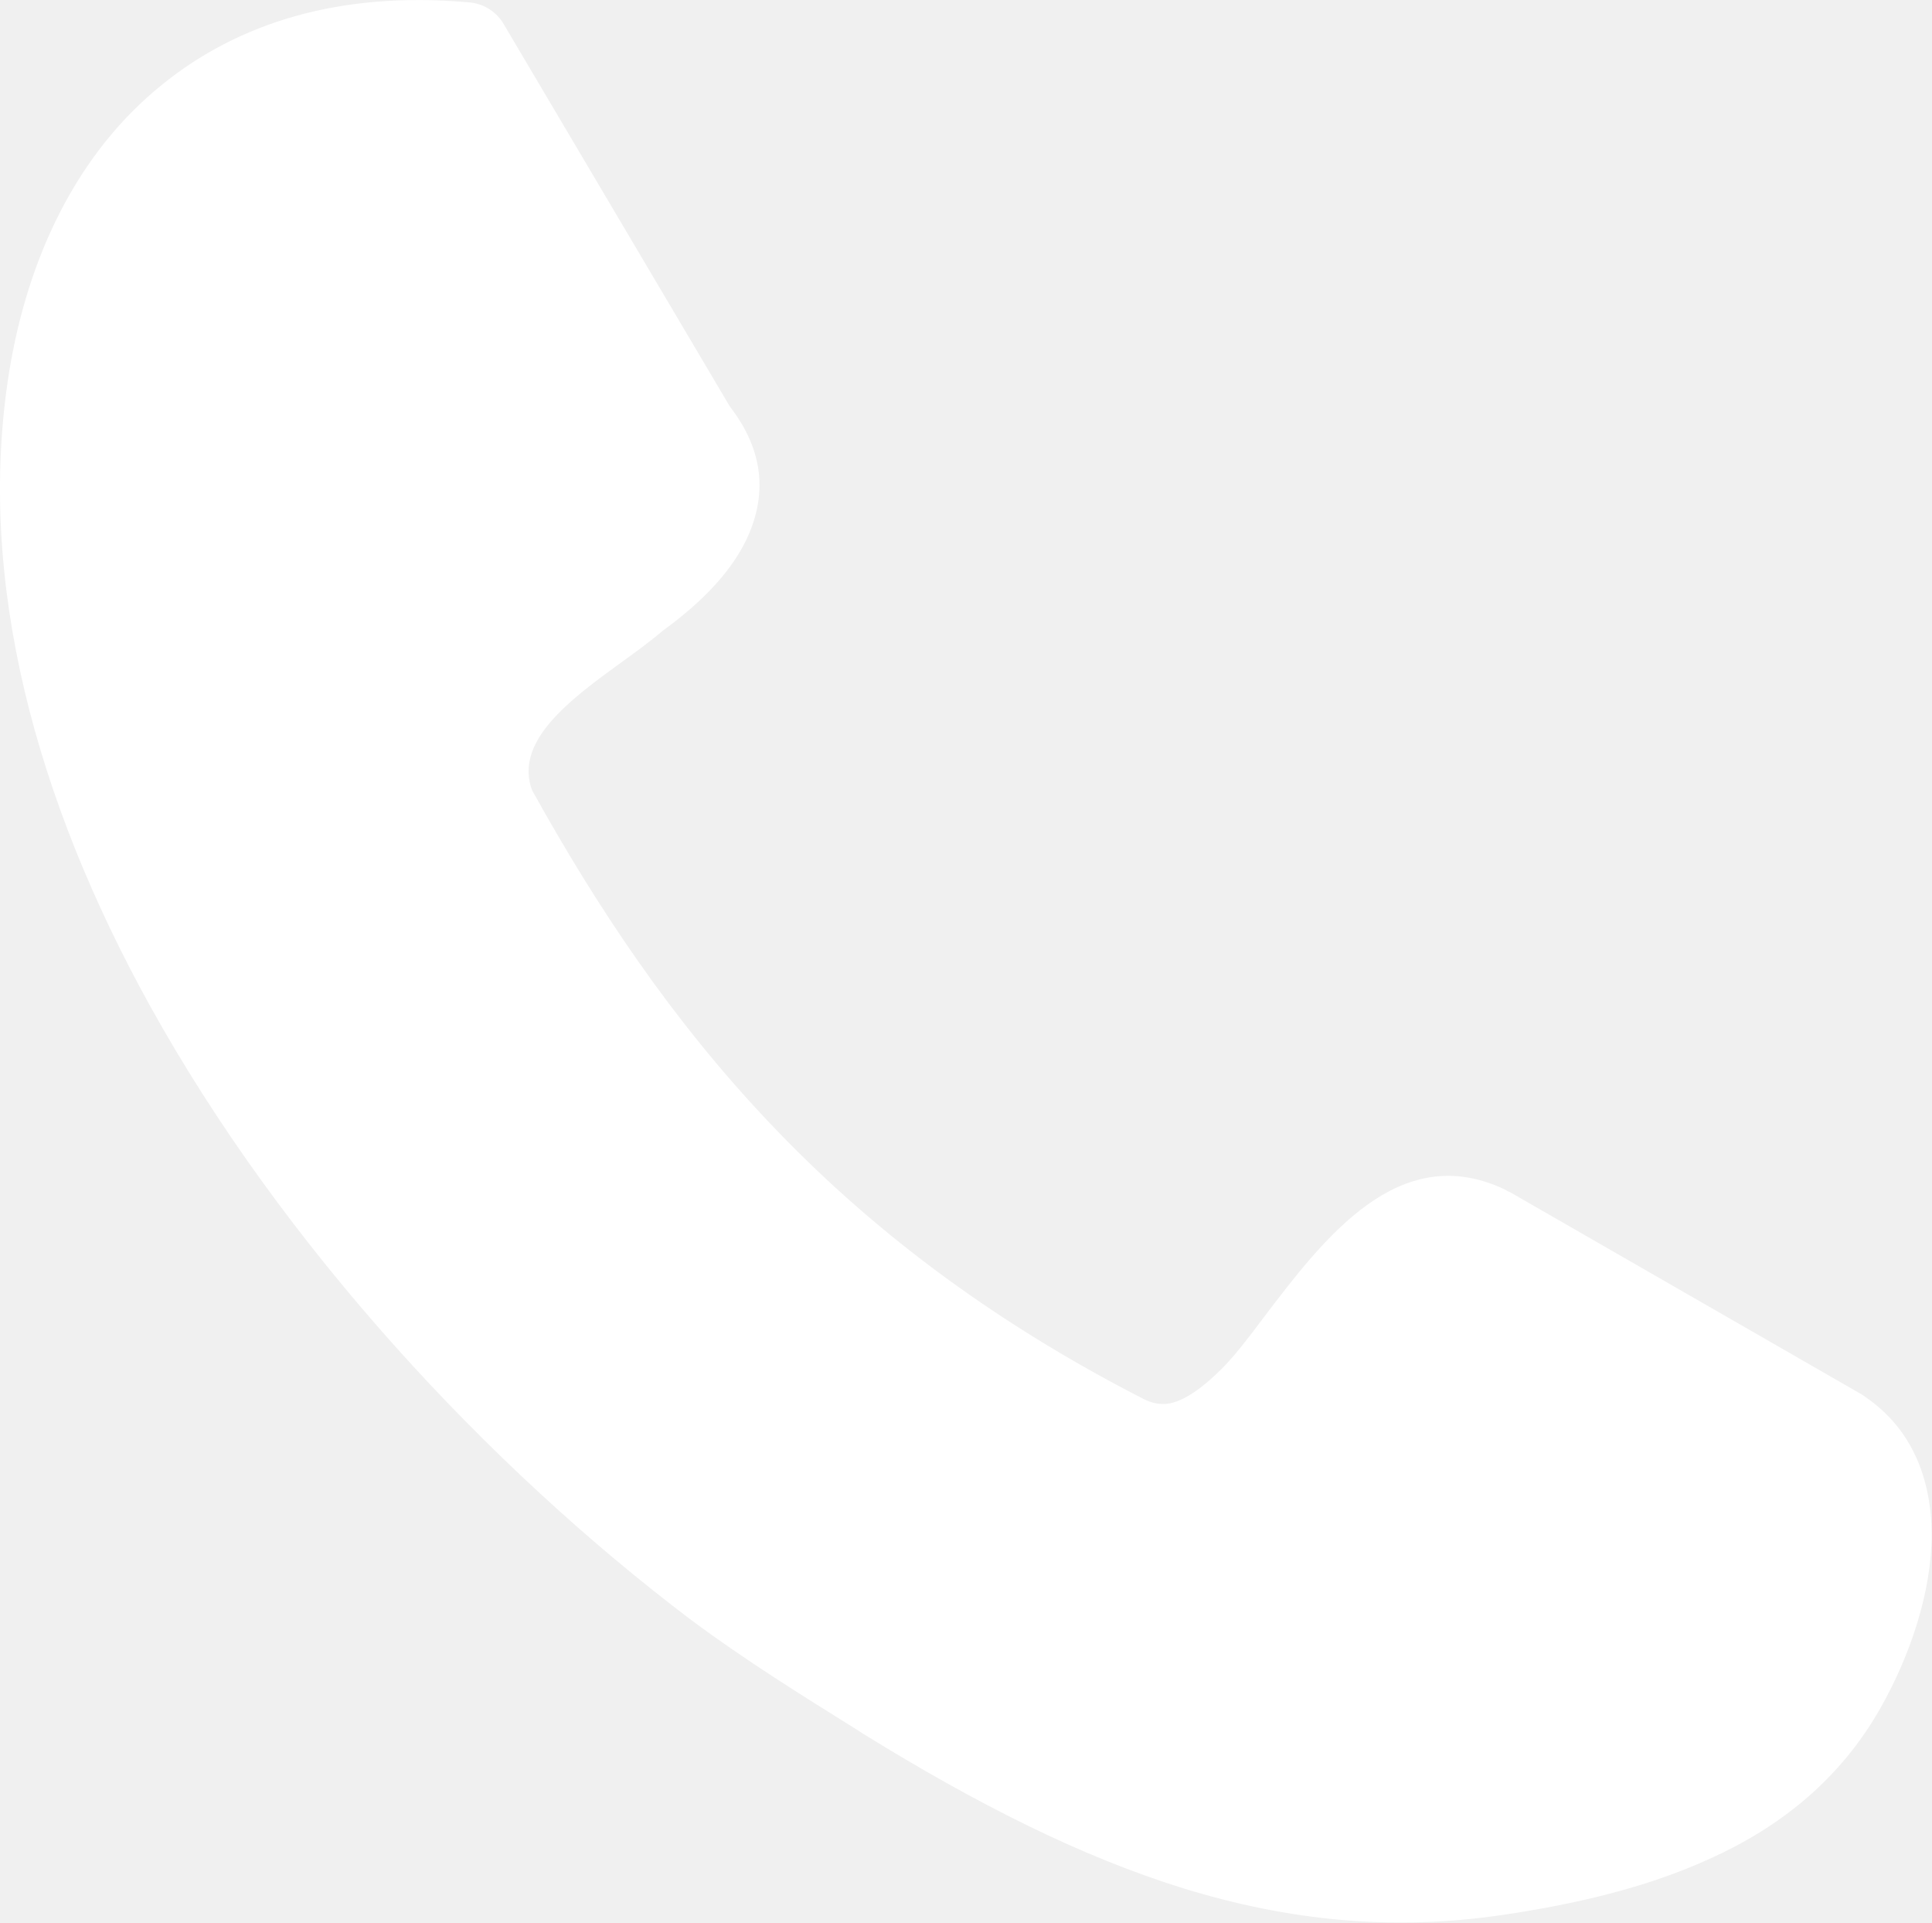
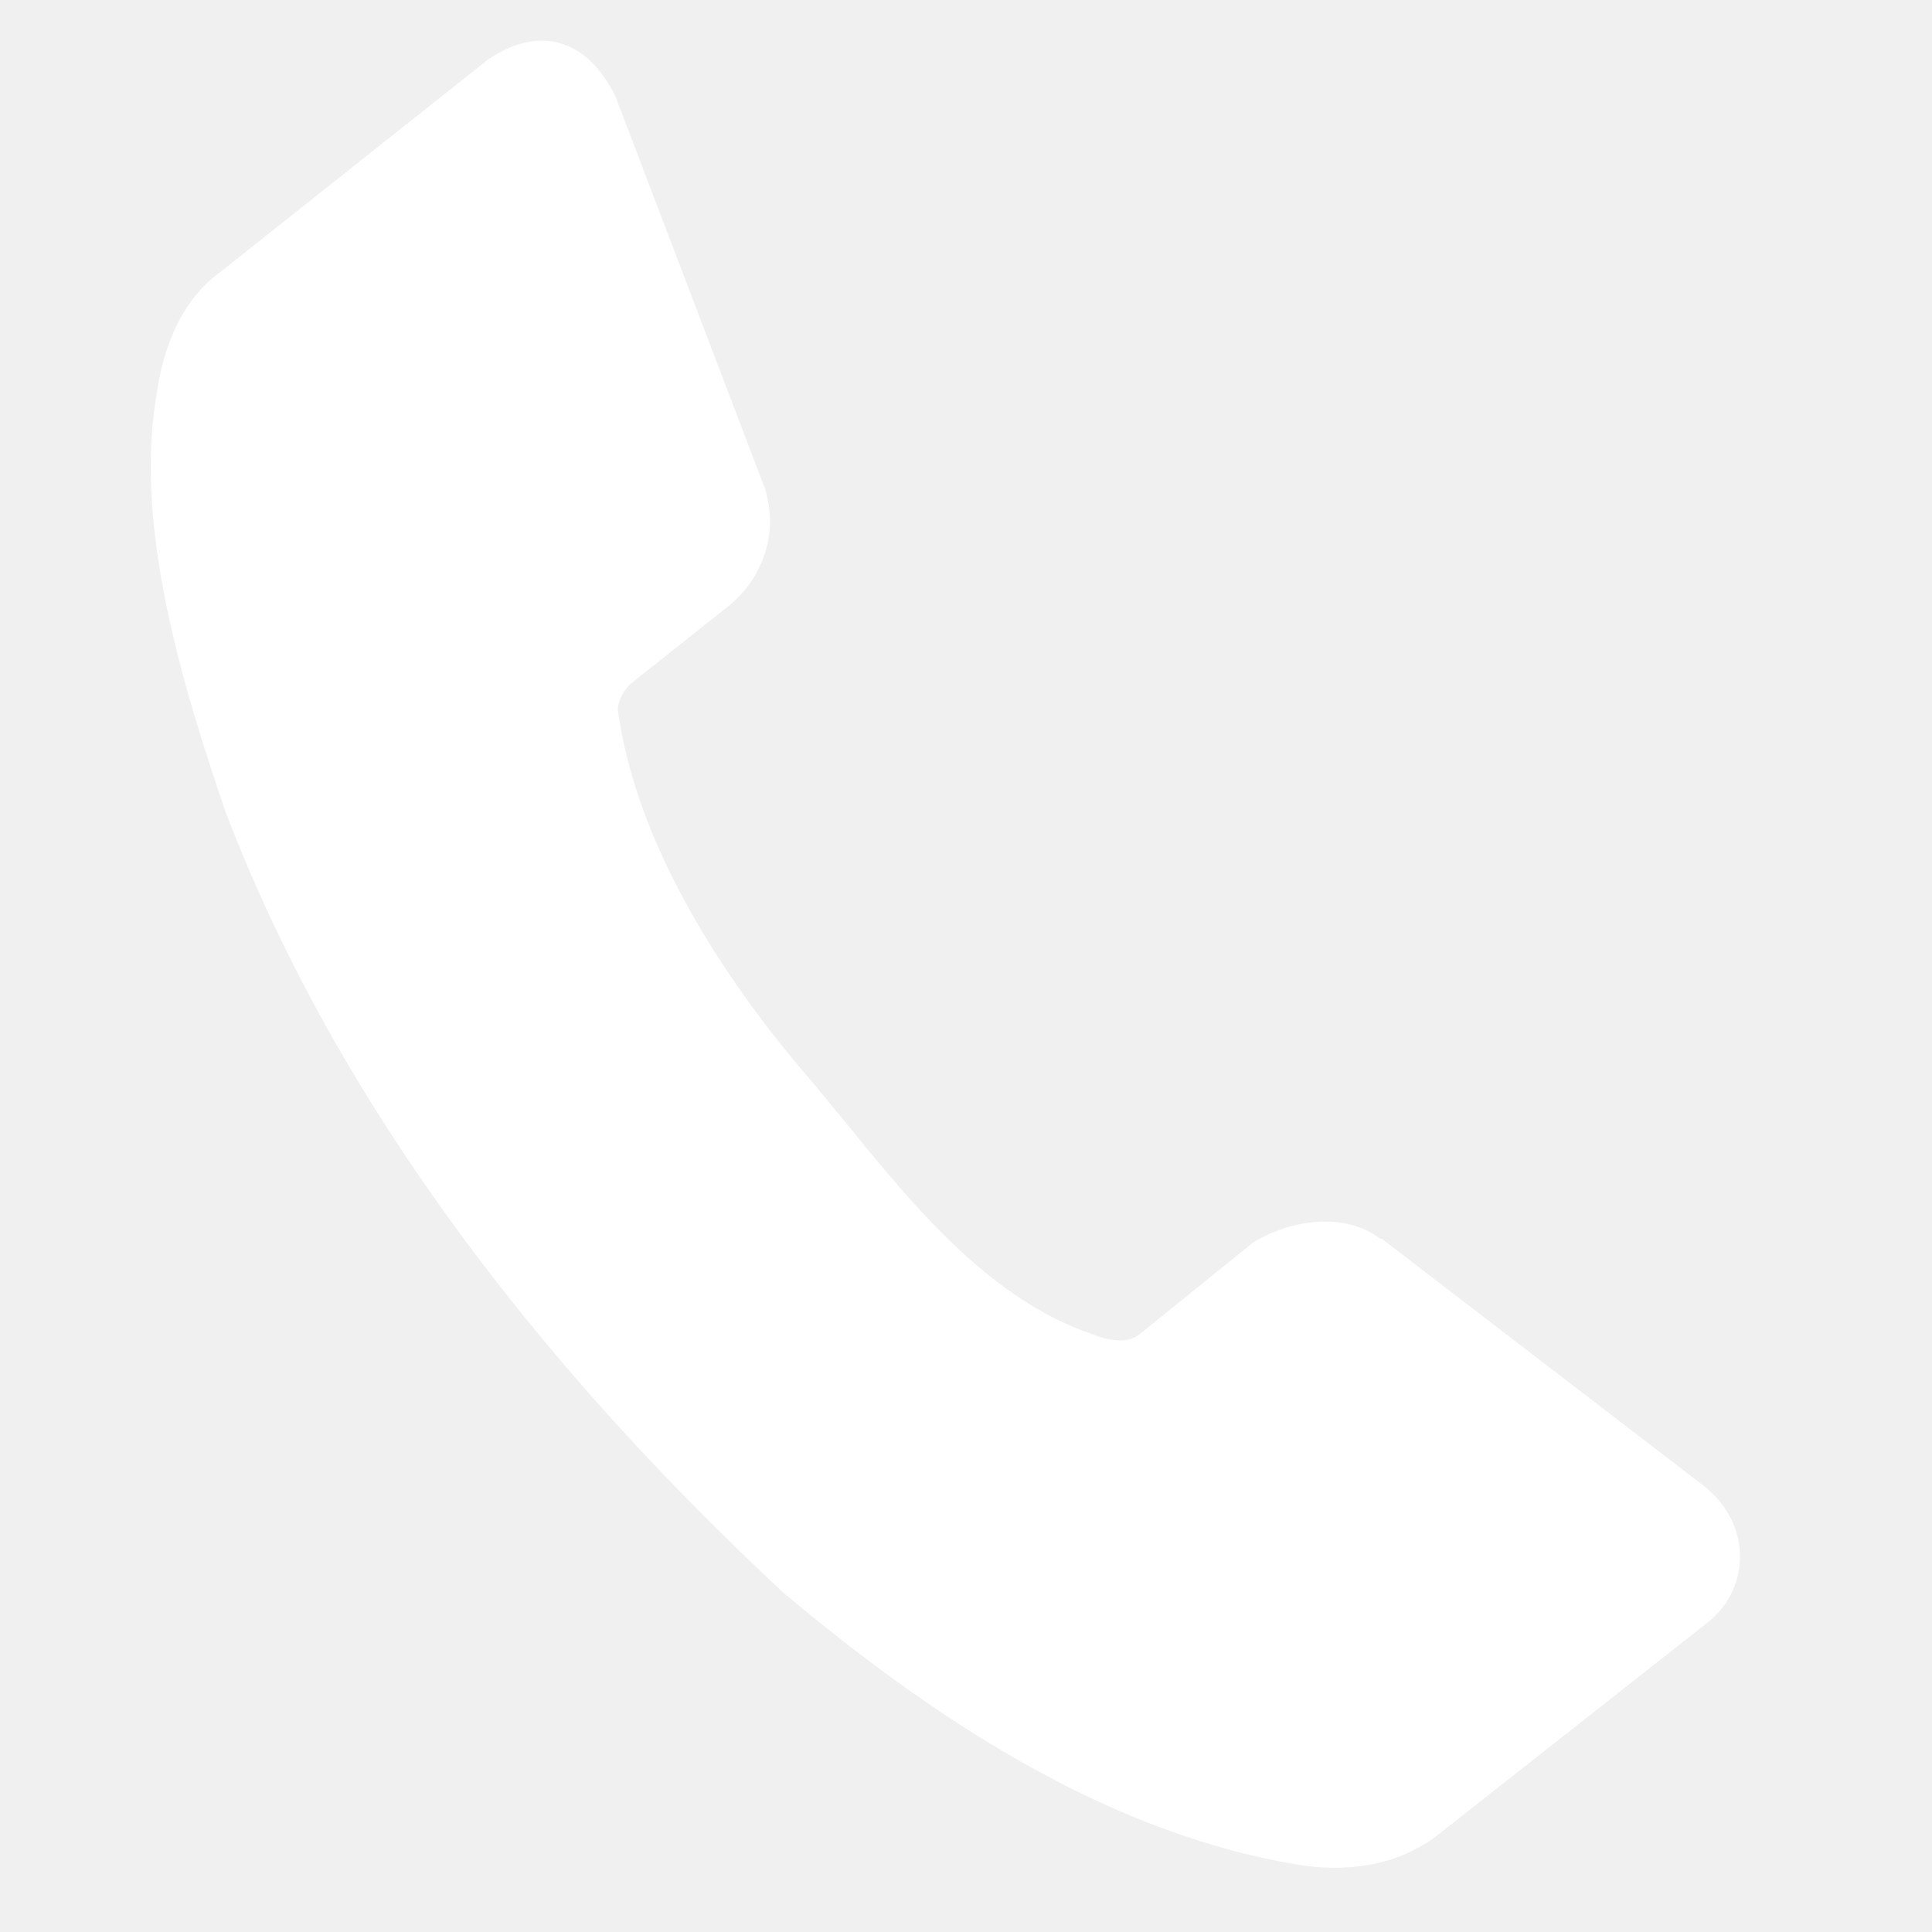
- <svg xmlns="http://www.w3.org/2000/svg" version="1.1" id="Layer_1" x="0px" y="0px" viewBox="0 0 122.88 122.27" style="enable-background:new 0 0 122.88 122.27" xml:space="preserve">
-   <g>
-     <path fill="#FFFFFF" d="M33.84,50.25c4.13,7.45,8.89,14.6,15.07,21.12c6.2,6.56,13.91,12.53,23.89,17.63c0.74,0.36,1.44,0.36,2.07,0.11 c0.95-0.36,1.92-1.15,2.87-2.1c0.74-0.74,1.66-1.92,2.62-3.21c3.84-5.05,8.59-11.32,15.3-8.18c0.15,0.07,0.26,0.15,0.41,0.21 l22.38,12.87c0.07,0.04,0.15,0.11,0.21,0.15c2.95,2.03,4.17,5.16,4.2,8.71c0,3.61-1.33,7.67-3.28,11.1 c-2.58,4.53-6.38,7.53-10.76,9.51c-4.17,1.92-8.81,2.95-13.27,3.61c-7,1.03-13.56,0.37-20.27-1.69 c-6.56-2.03-13.17-5.38-20.39-9.84l-0.53-0.34c-3.31-2.07-6.89-4.28-10.4-6.89C31.12,93.32,18.03,79.31,9.5,63.89 C2.35,50.95-1.55,36.98,0.58,23.67c1.18-7.3,4.31-13.94,9.77-18.32c4.76-3.84,11.17-5.94,19.47-5.2c0.95,0.07,1.8,0.62,2.25,1.44 l14.35,24.26c2.1,2.72,2.36,5.42,1.21,8.12c-0.95,2.21-2.87,4.25-5.49,6.15c-0.77,0.66-1.69,1.33-2.66,2.03 c-3.21,2.33-6.86,5.02-5.61,8.18L33.84,50.25L33.84,50.25L33.84,50.25z" />
-   </g>
+ <svg xmlns="http://www.w3.org/2000/svg" width="40" height="40" viewBox="0 0 40 40" fill="none">
+   <path d="M35.383 33.569L29.837 37.936C29.016 38.605 28.016 38.746 27.071 38.636C22.908 38.014 19.204 35.479 16.214 32.971C11.354 28.44 7.044 23.024 4.672 16.816C3.787 14.225 2.779 10.935 3.235 8.214C3.369 7.187 3.764 6.209 4.562 5.631L10.111 1.227C11.245 0.466 12.204 0.889 12.742 1.995L15.827 10.088C16.14 11.04 15.784 11.979 15.081 12.55L13.037 14.172C12.905 14.315 12.813 14.483 12.788 14.676C13.165 17.49 14.988 20.259 16.657 22.214C18.326 24.169 20.063 26.755 22.612 27.621C22.925 27.75 23.317 27.829 23.574 27.64L25.957 25.714C26.755 25.242 27.845 25.094 28.573 25.644L28.61 25.648L35.297 30.78C36.274 31.572 36.232 32.874 35.383 33.569Z" fill="white" />
</svg>
